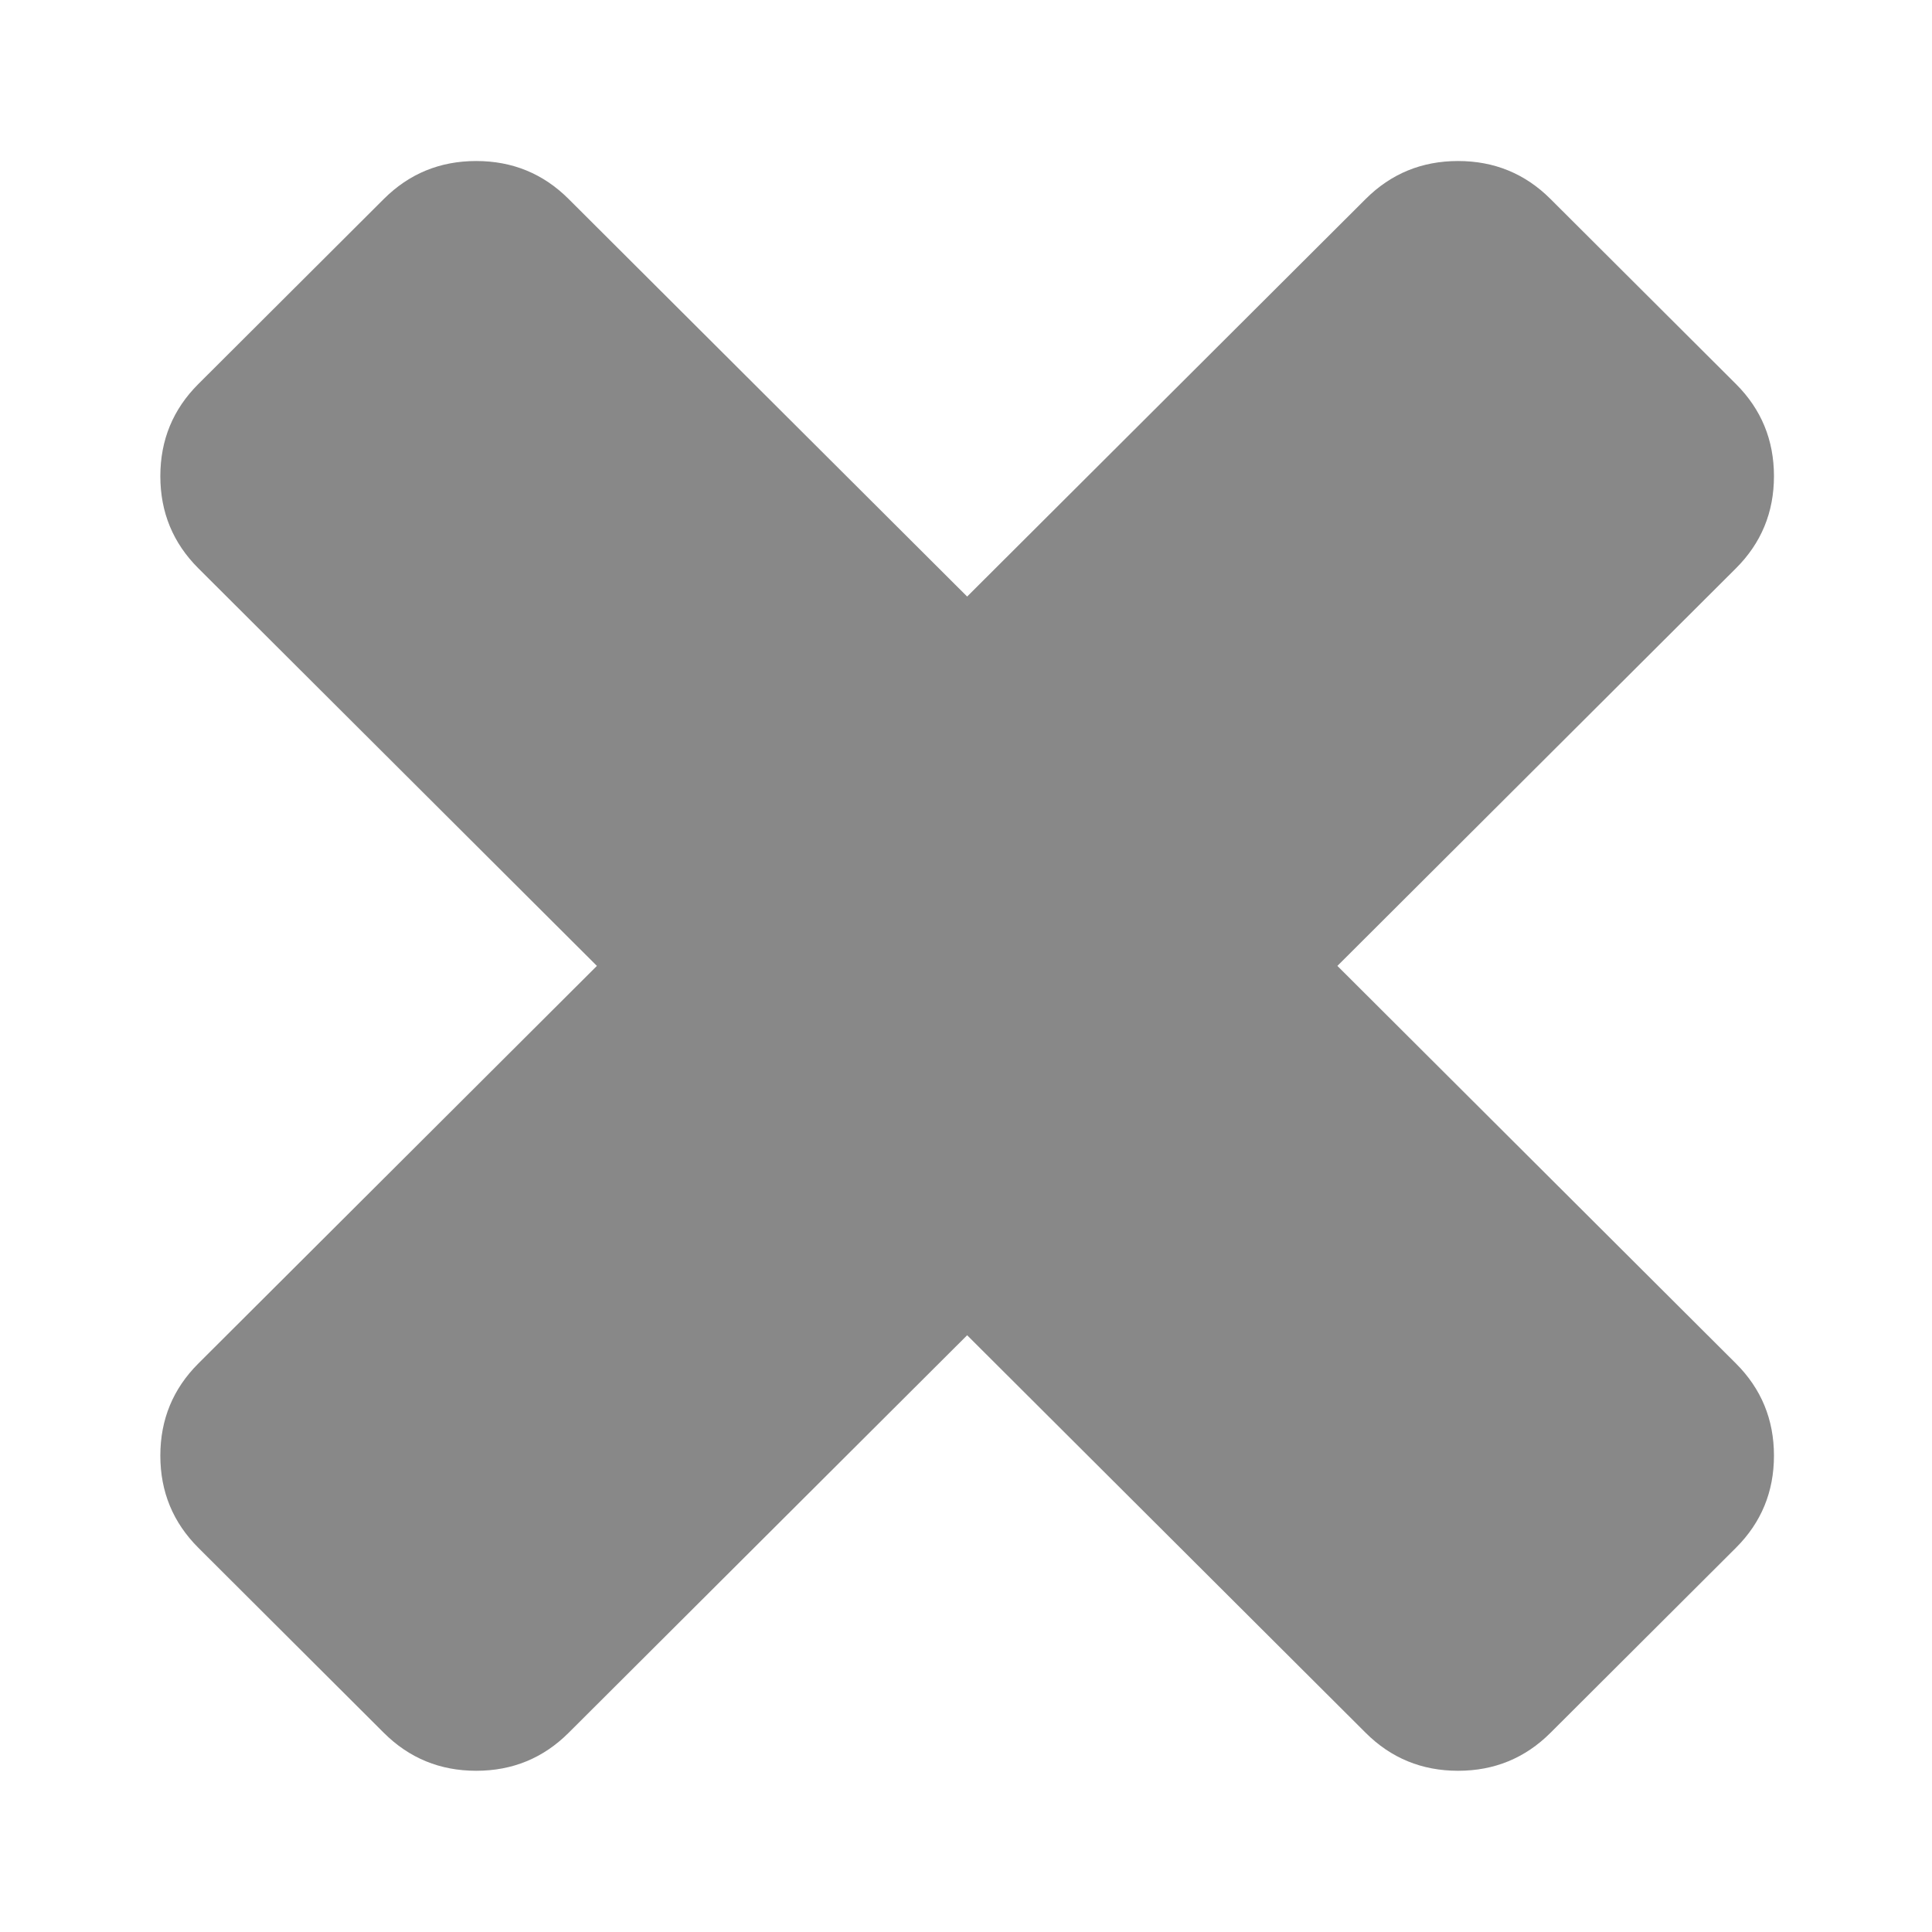
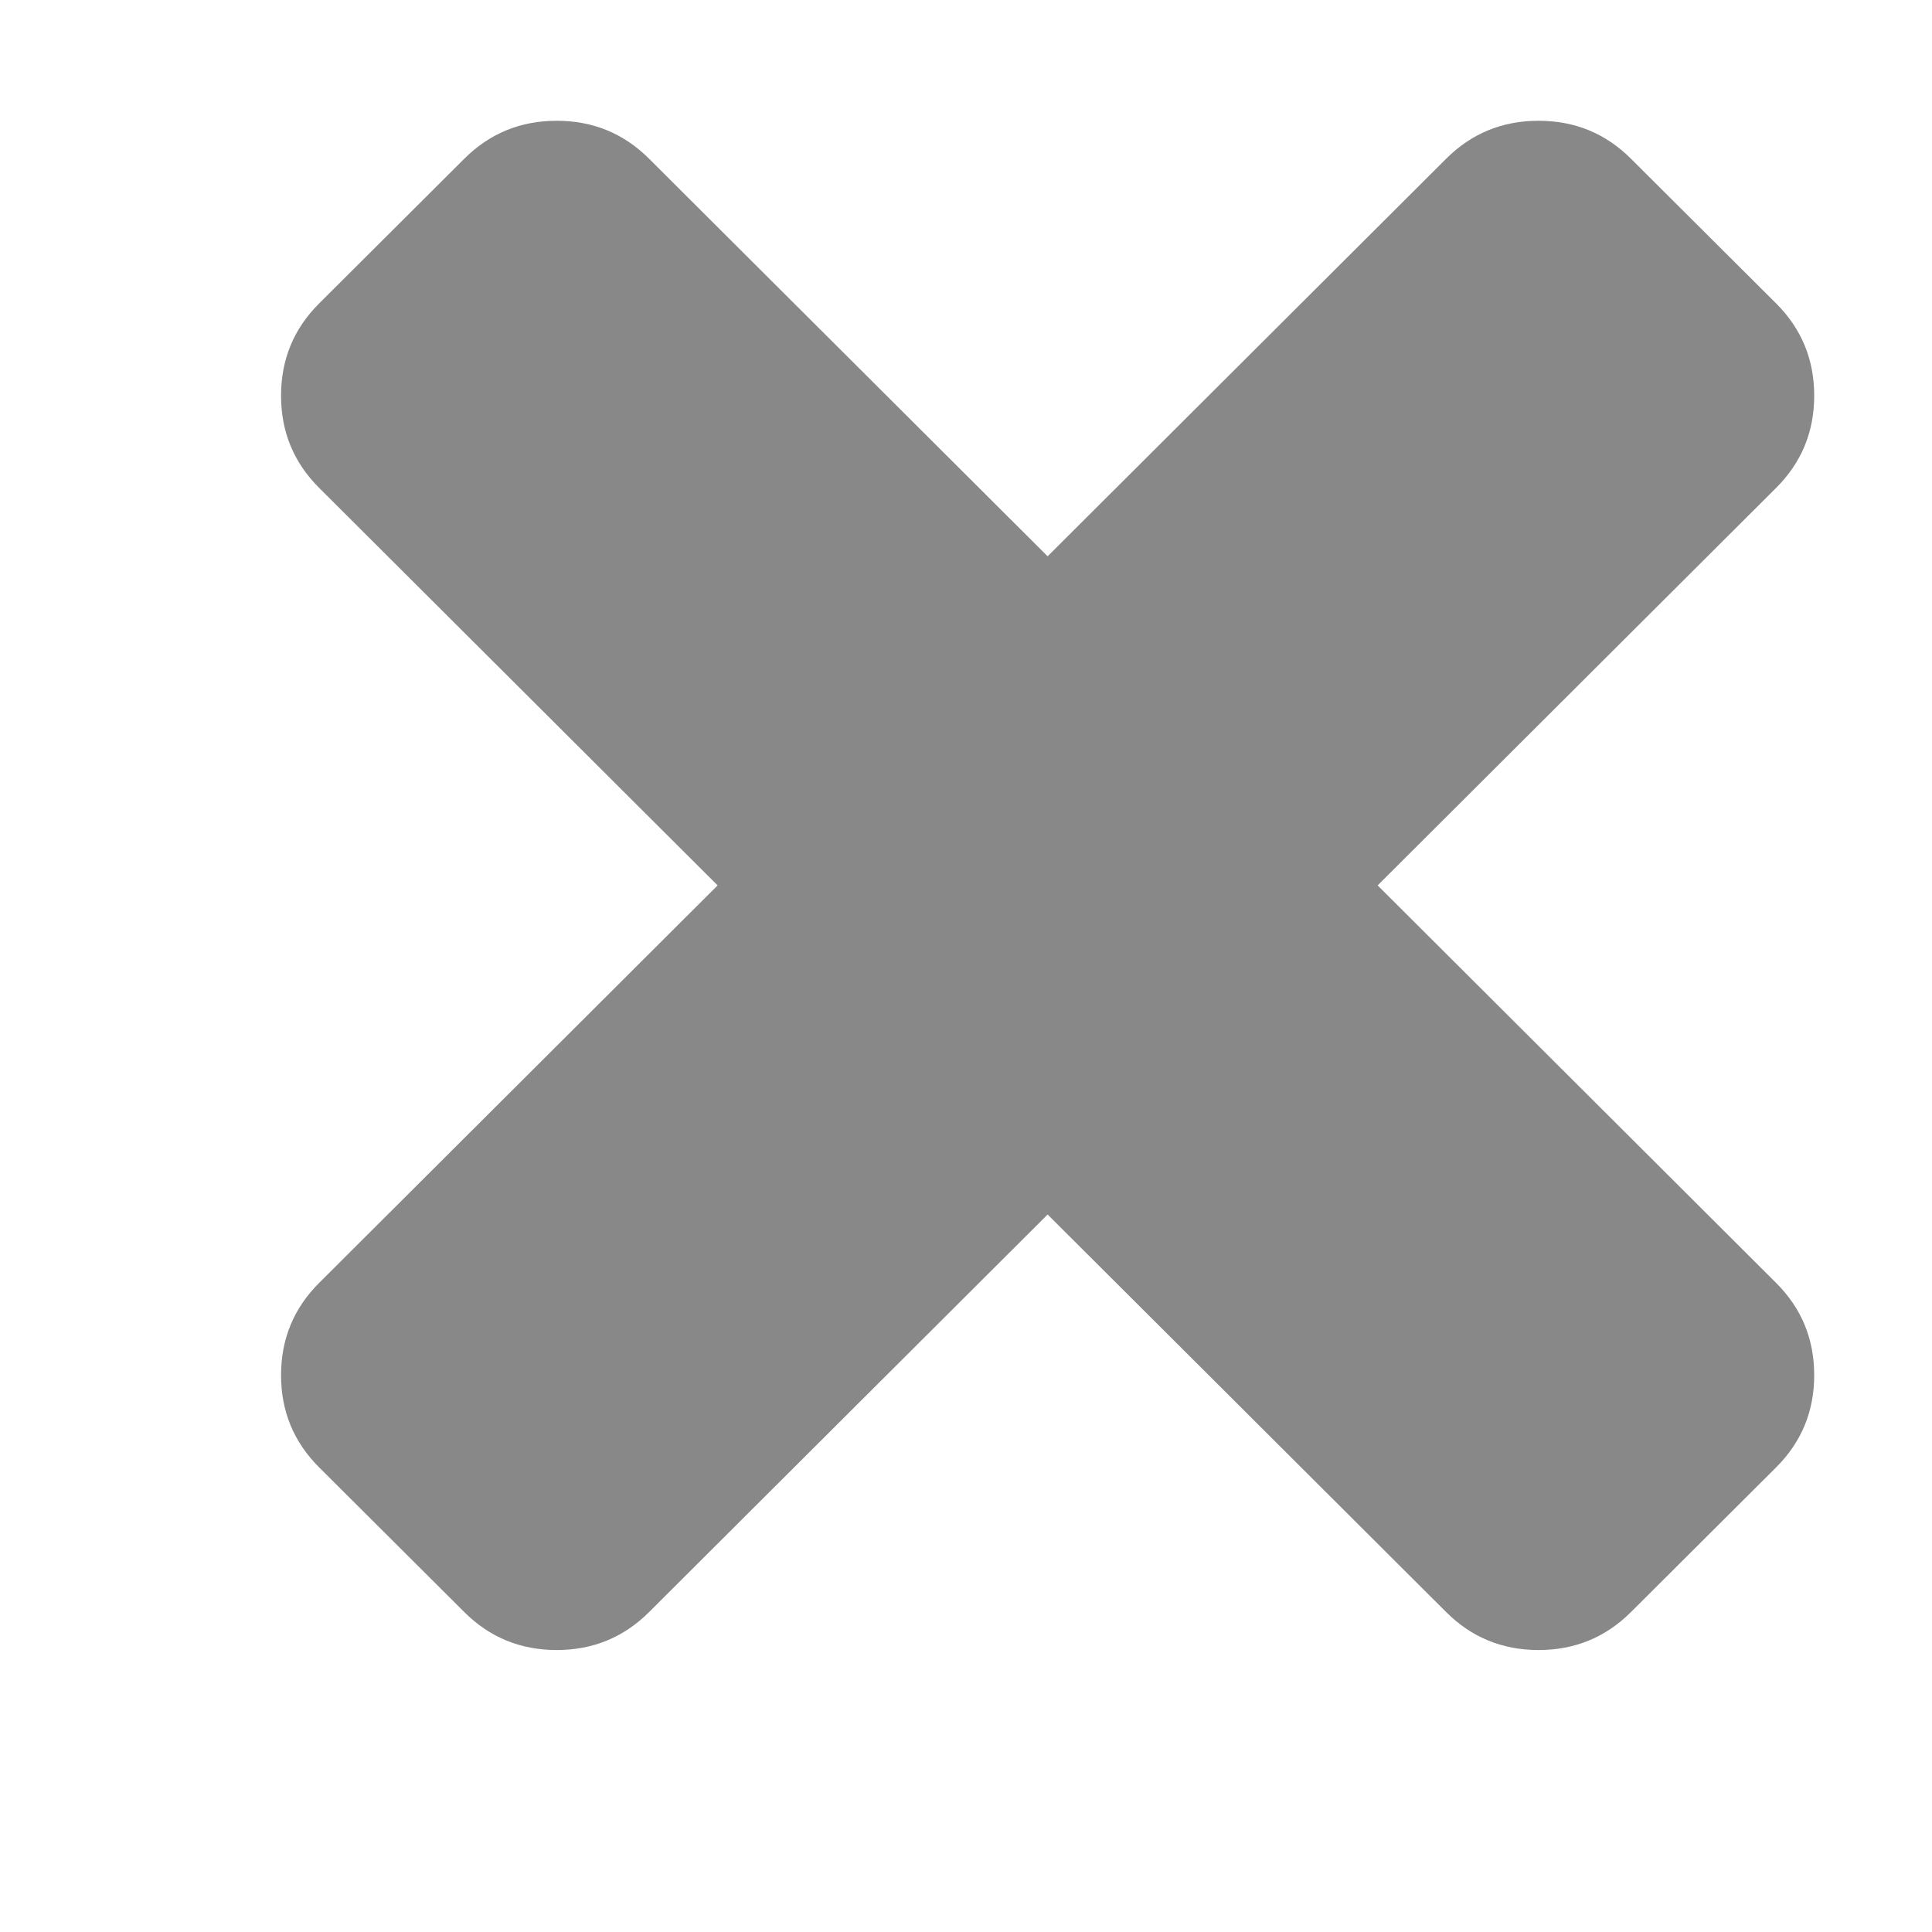
- <svg xmlns="http://www.w3.org/2000/svg" width="96" height="96" version="1.1" viewBox="0 0 96 96">
+ <svg xmlns="http://www.w3.org/2000/svg" version="1.1" viewBox="0 0 96 96">
  <style type="text/css">.Fix{fill:#888;}</style>
-   <path class="Fix" d="m88.147 72.33q0 2.695-1.889 4.579l-9.217 9.195q-1.889 1.885-4.59 1.885t-4.59-1.885l-19.804-19.756-19.804 19.756q-1.889 1.885-4.59 1.885t-4.59-1.885l-9.217-9.195q-1.889-1.885-1.889-4.579t1.889-4.579l19.804-19.756-19.804-19.756q-1.889-1.885-1.889-4.579 0-2.695 1.889-4.579l9.217-9.195q1.889-1.885 4.59-1.885t4.59 1.885l19.804 19.756 19.804-19.756q1.889-1.885 4.59-1.885t4.59 1.885l9.217 9.195q1.889 1.885 1.889 4.579 0 2.695-1.889 4.579l-19.804 19.756 19.804 19.756q1.889 1.885 1.889 4.579z" stroke-width=".912" />
+   <path class="Fix" d="m90.147 68.33c0 1.796-0.63 3.323-1.889 4.579l-7.218 7.195c-1.259 1.256-2.79 1.885-4.59 1.885s-3.331-0.628-4.59-1.885l-19.804-19.756-19.804 19.756c-1.259 1.256-2.79 1.885-4.59 1.885s-3.331-0.628-4.59-1.885l-7.218-7.195c-1.259-1.256-1.889-2.783-1.889-4.579s0.63-3.323 1.889-4.579l19.804-19.756-19.804-19.756c-1.259-1.256-1.889-2.783-1.889-4.579s0.63-3.323 1.889-4.579l7.218-7.195c1.259-1.256 2.79-1.885 4.59-1.885s3.331 0.628 4.59 1.885l19.804 19.756 19.804-19.756c1.259-1.256 2.79-1.885 4.59-1.885s3.331 0.628 4.59 1.885l7.218 7.195c1.259 1.256 1.889 2.783 1.889 4.579s-0.63 3.323-1.889 4.579l-19.804 19.756 19.804 19.756c1.259 1.256 1.889 2.783 1.889 4.579z" />
</svg>
